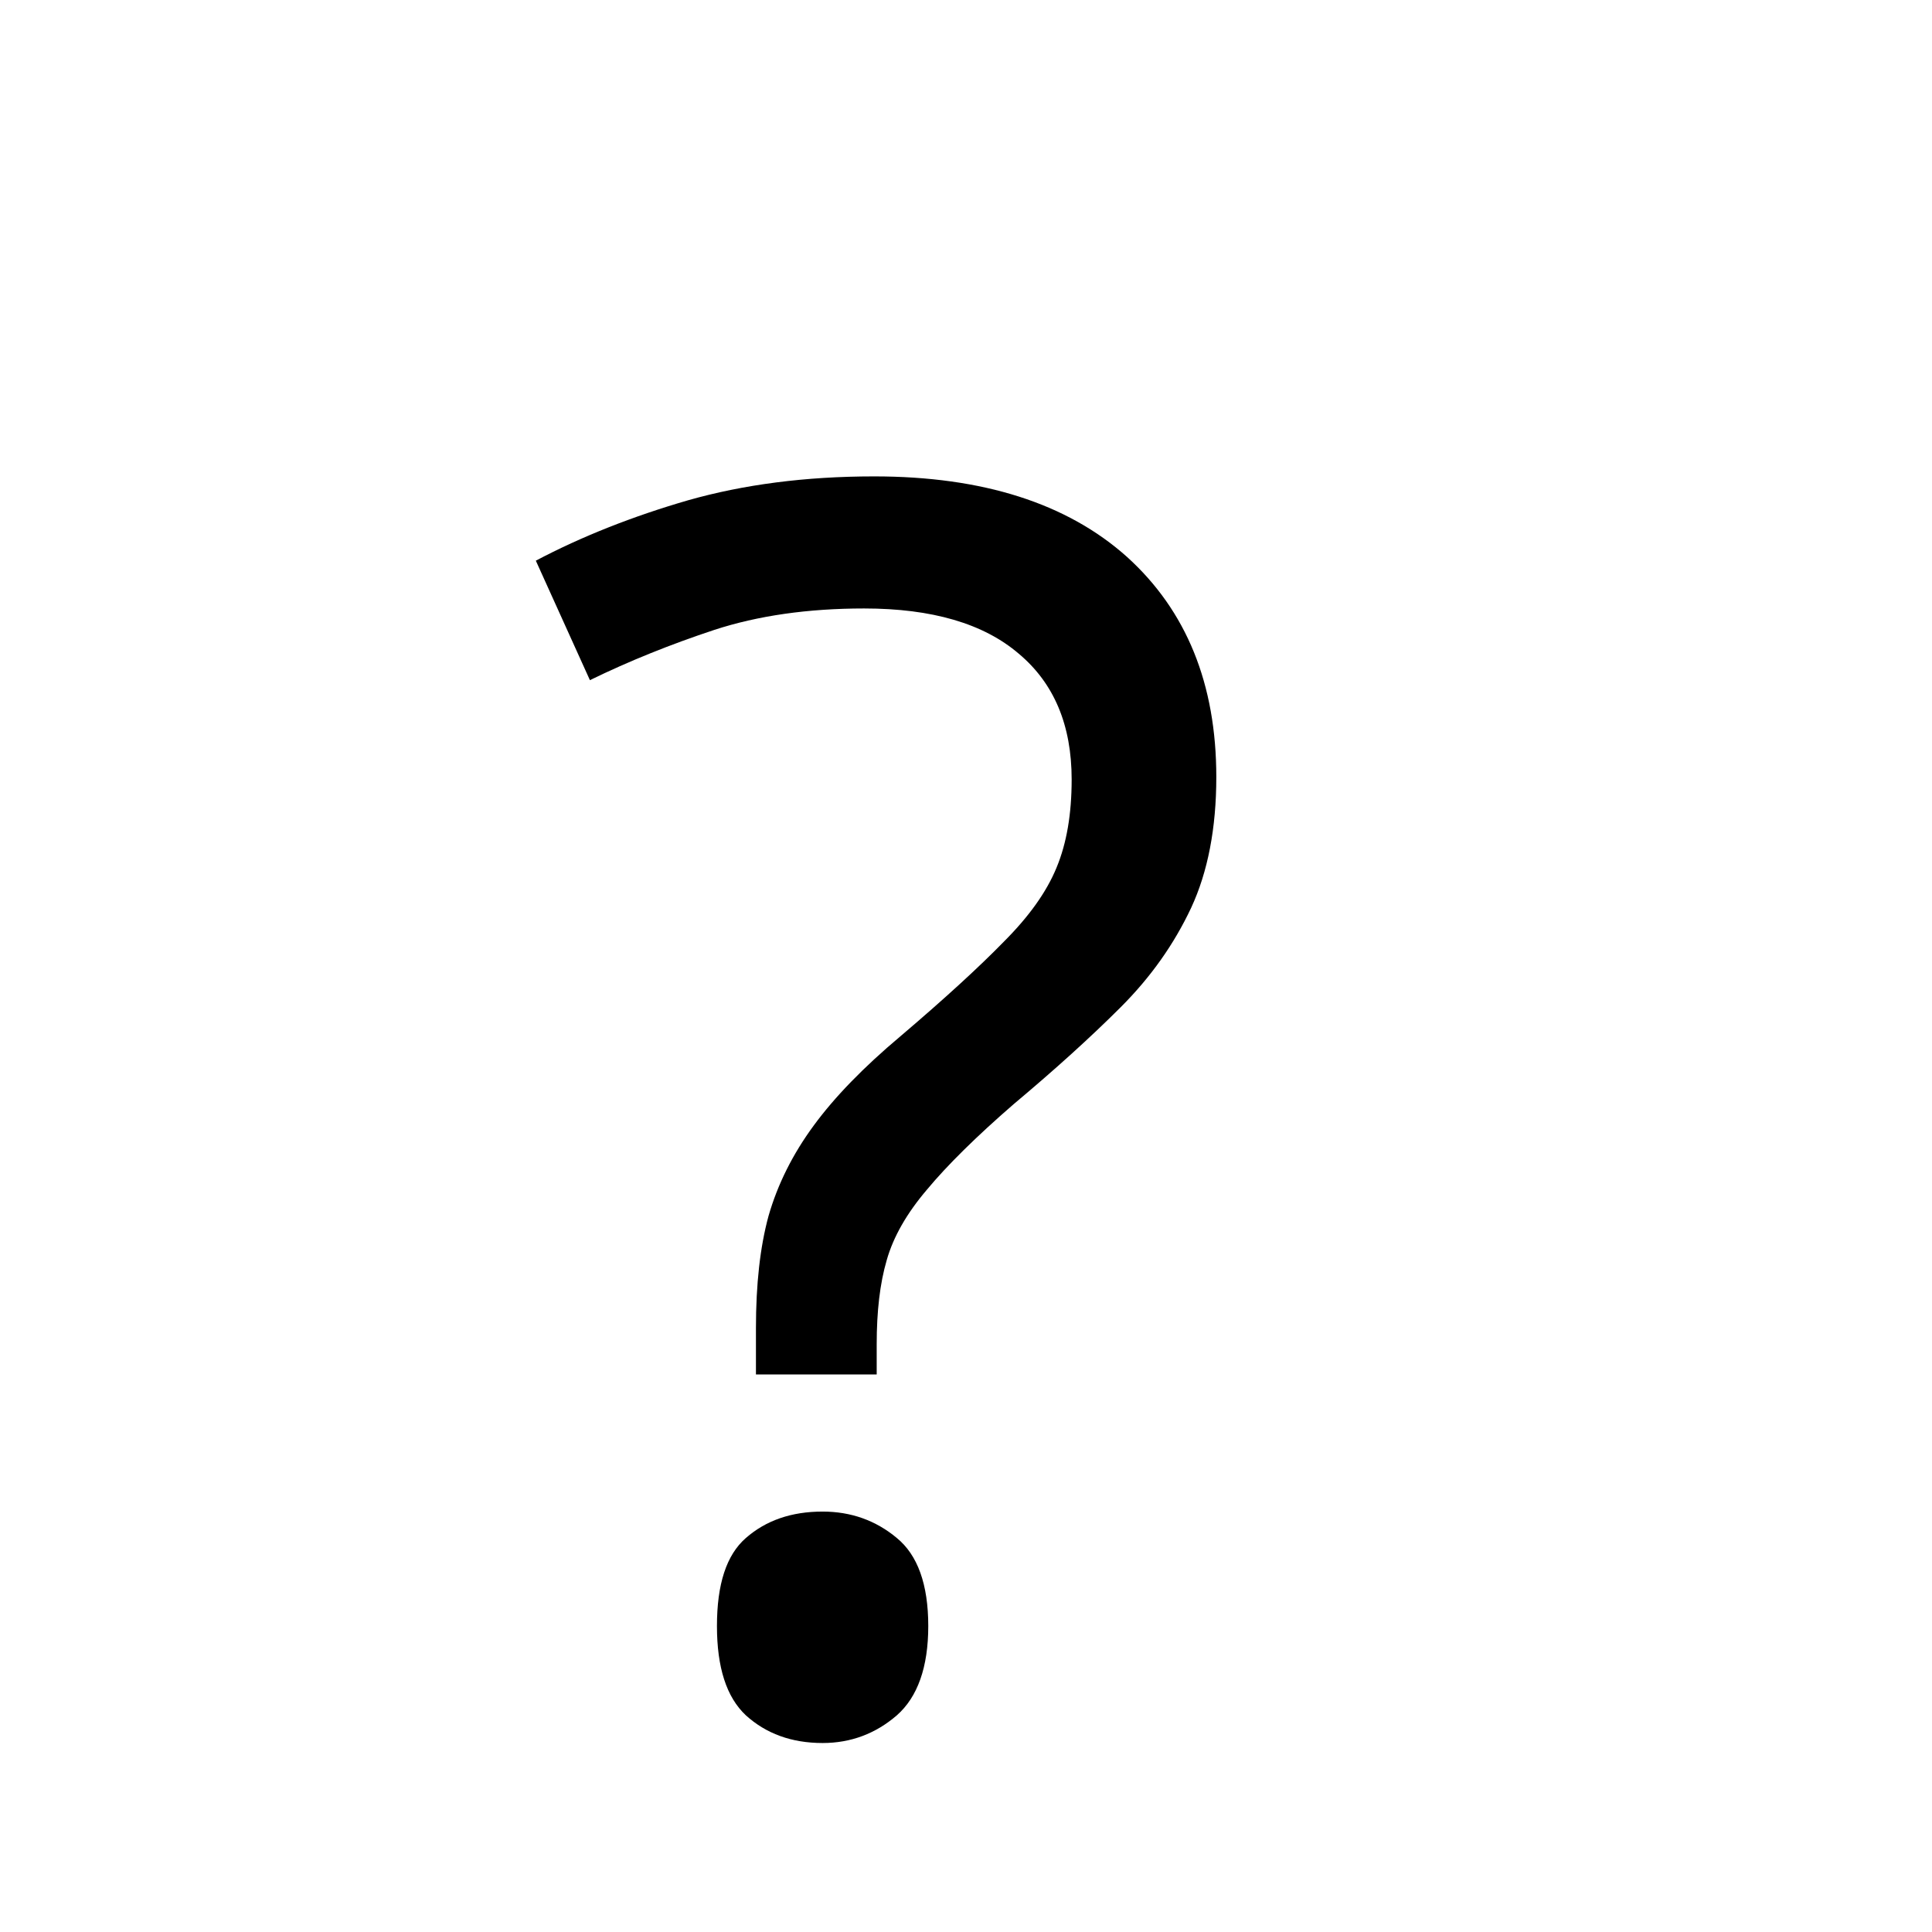
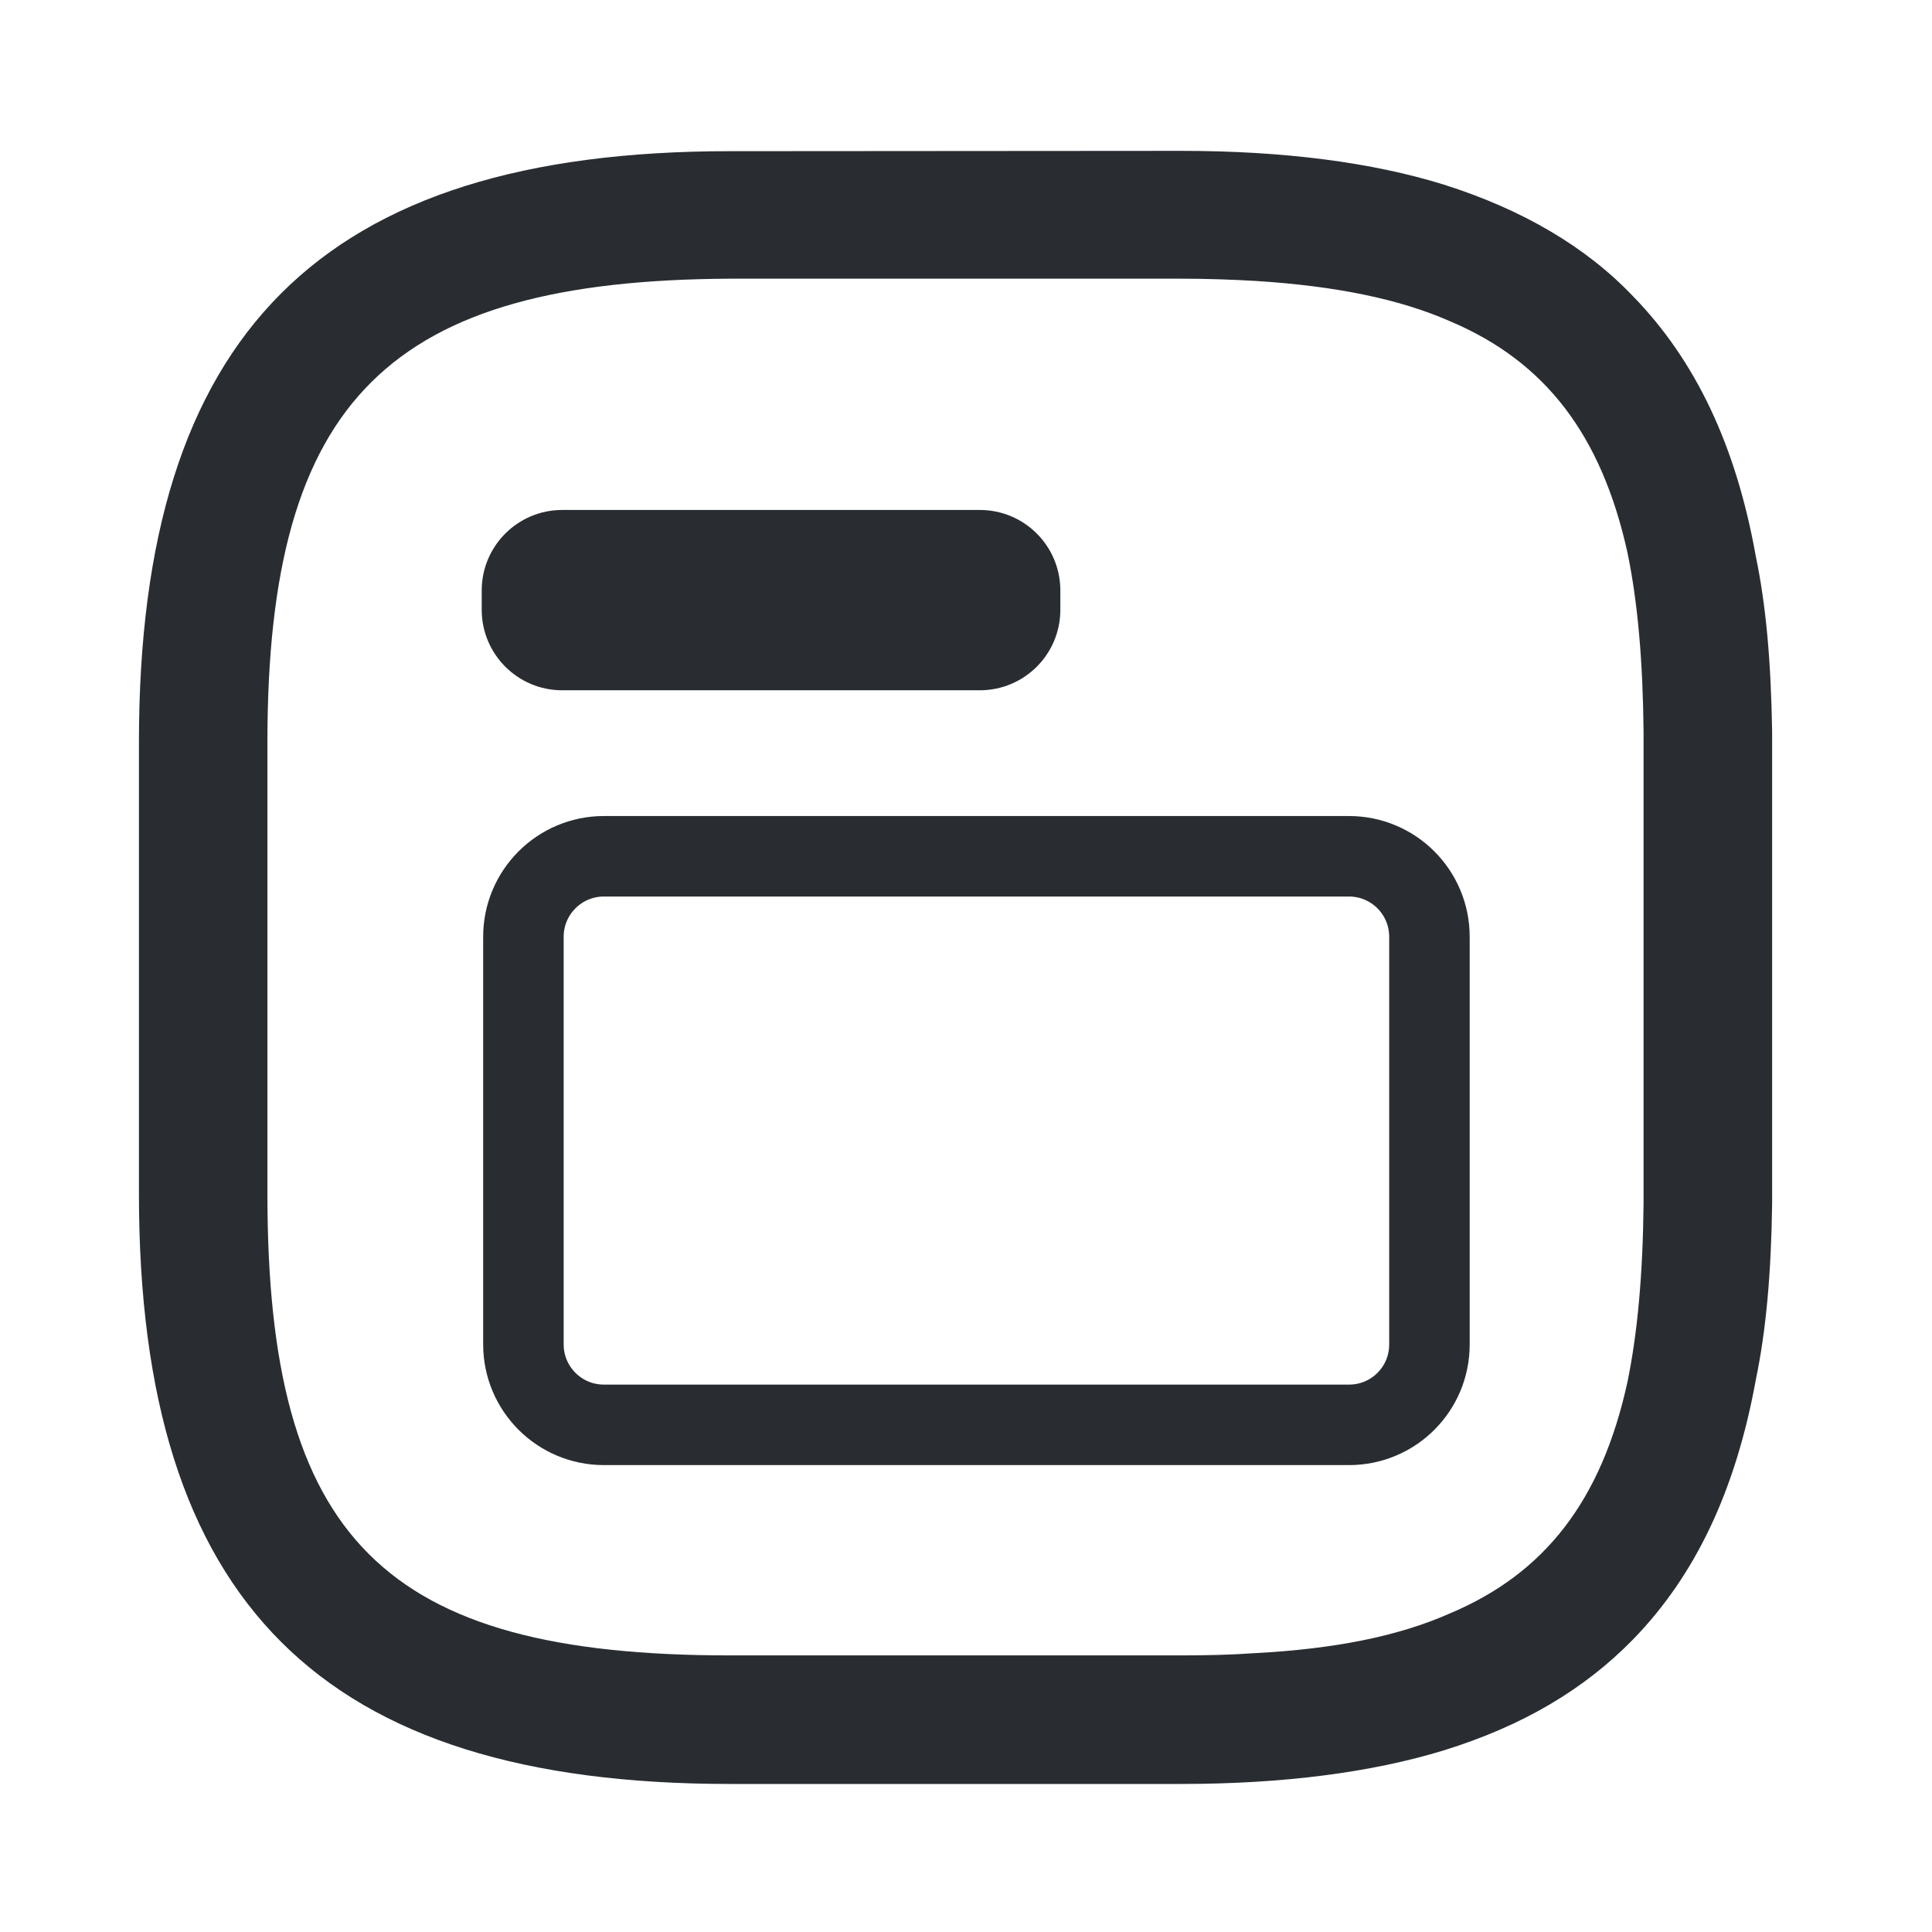
<svg xmlns="http://www.w3.org/2000/svg" version="1.1" id="Vrstva_1" x="0px" y="0px" width="24px" height="24px" viewBox="0 0 24 24" enable-background="new 0 0 24 24" xml:space="preserve">
-   <defs id="defs13" />
-   <text xml:space="preserve" style="font-style:normal;font-variant:normal;font-weight:normal;font-stretch:normal;font-size:21.333px;line-height:1.25;font-family:sans-serif;-inkscape-font-specification:sans-serif;letter-spacing:0px;word-spacing:0px;fill:#000000;fill-opacity:1;stroke:none" x="6.407" y="21.356" id="text827">
-     <tspan id="tspan825" x="6.407" y="21.356">?</tspan>
-   </text>
+   <path fill="#292D32" d="M21.813,17.132c0.127-0.61,0.19-1.327,0.201-2.187V9.091C22,8.212,21.938,7.518,21.811,6.909  c-0.246-1.375-0.748-2.431-1.525-3.229c-0.581-0.611-1.371-1.077-2.348-1.386c-0.894-0.278-1.992-0.42-3.266-0.42L9.066,1.878  c-5.077,0-7.34,2.264-7.34,7.342v5.613c0,5.067,2.265,7.328,7.34,7.328h5.606c1.273,0,2.372-0.144,3.266-0.418  c0.972-0.302,1.738-0.752,2.351-1.38C21.063,19.566,21.563,18.512,21.813,17.132z M18.007,20.044  c-0.634,0.281-1.425,0.44-2.421,0.492c-0.297,0.021-0.598,0.028-0.911,0.028H9.066c-4.296,0-5.744-1.444-5.744-5.731V9.218  c0-4.267,1.526-5.735,5.744-5.756l0,0h5.606c0.325,0,0.637,0.011,0.926,0.028c1,0.063,1.793,0.226,2.42,0.503  c1.182,0.501,1.877,1.414,2.199,2.872c0.129,0.624,0.191,1.35,0.2,2.223v5.857c-0.009,0.877-0.073,1.603-0.2,2.222  C19.896,18.634,19.195,19.546,18.007,20.044z" />
+   <g>
+     <path fill="none" stroke="#292D32" stroke-miterlimit="10" d="M16.758,17.7H7.502c-0.552,0-1-0.447-1-1v-5.063c0-0.552,0.448-1,1-1   h9.255c0.554,0,1,0.448,1,1V16.7C17.758,17.253,17.311,17.7,16.758,17.7z" />
+     <path fill="#292D32" d="M12.171,8.575H6.984c-0.552,0-1-0.448-1-1v-0.24c0-0.552,0.448-1,1-1h5.188c0.553,0,1,0.448,1,1v0.24   C13.172,8.127,12.725,8.575,12.171,8.575z" />
+   </g>
</svg>
